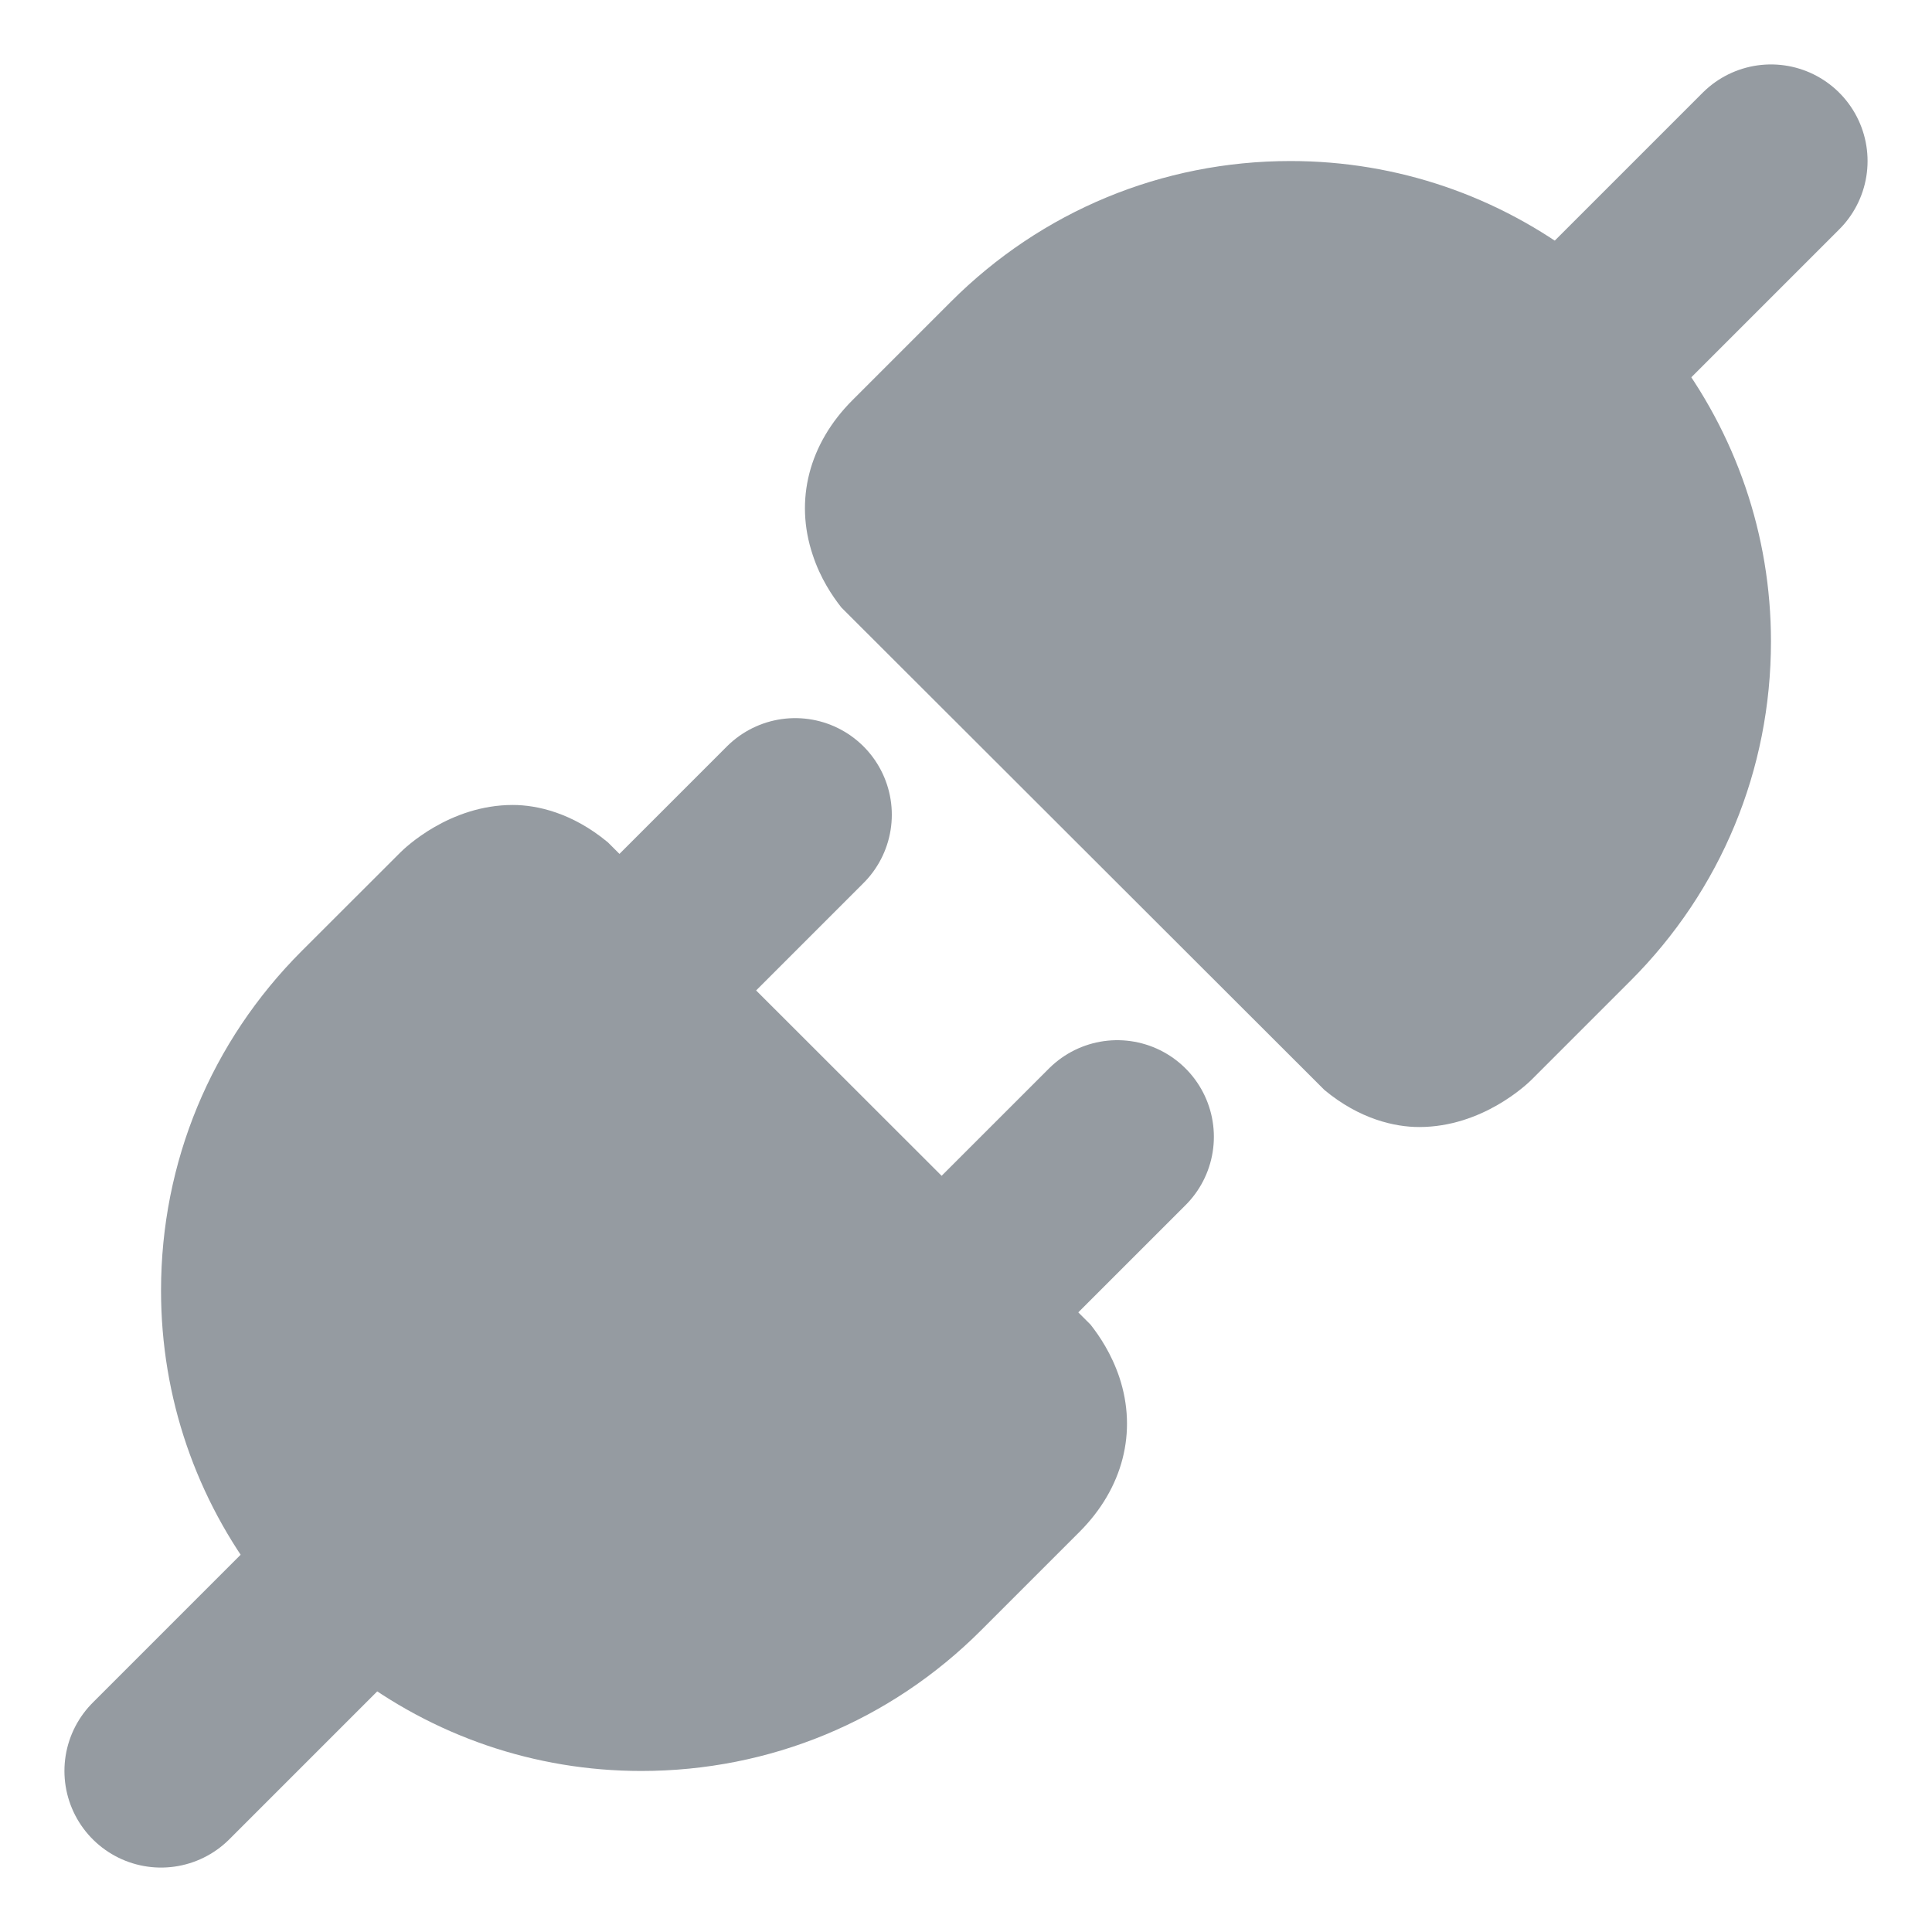
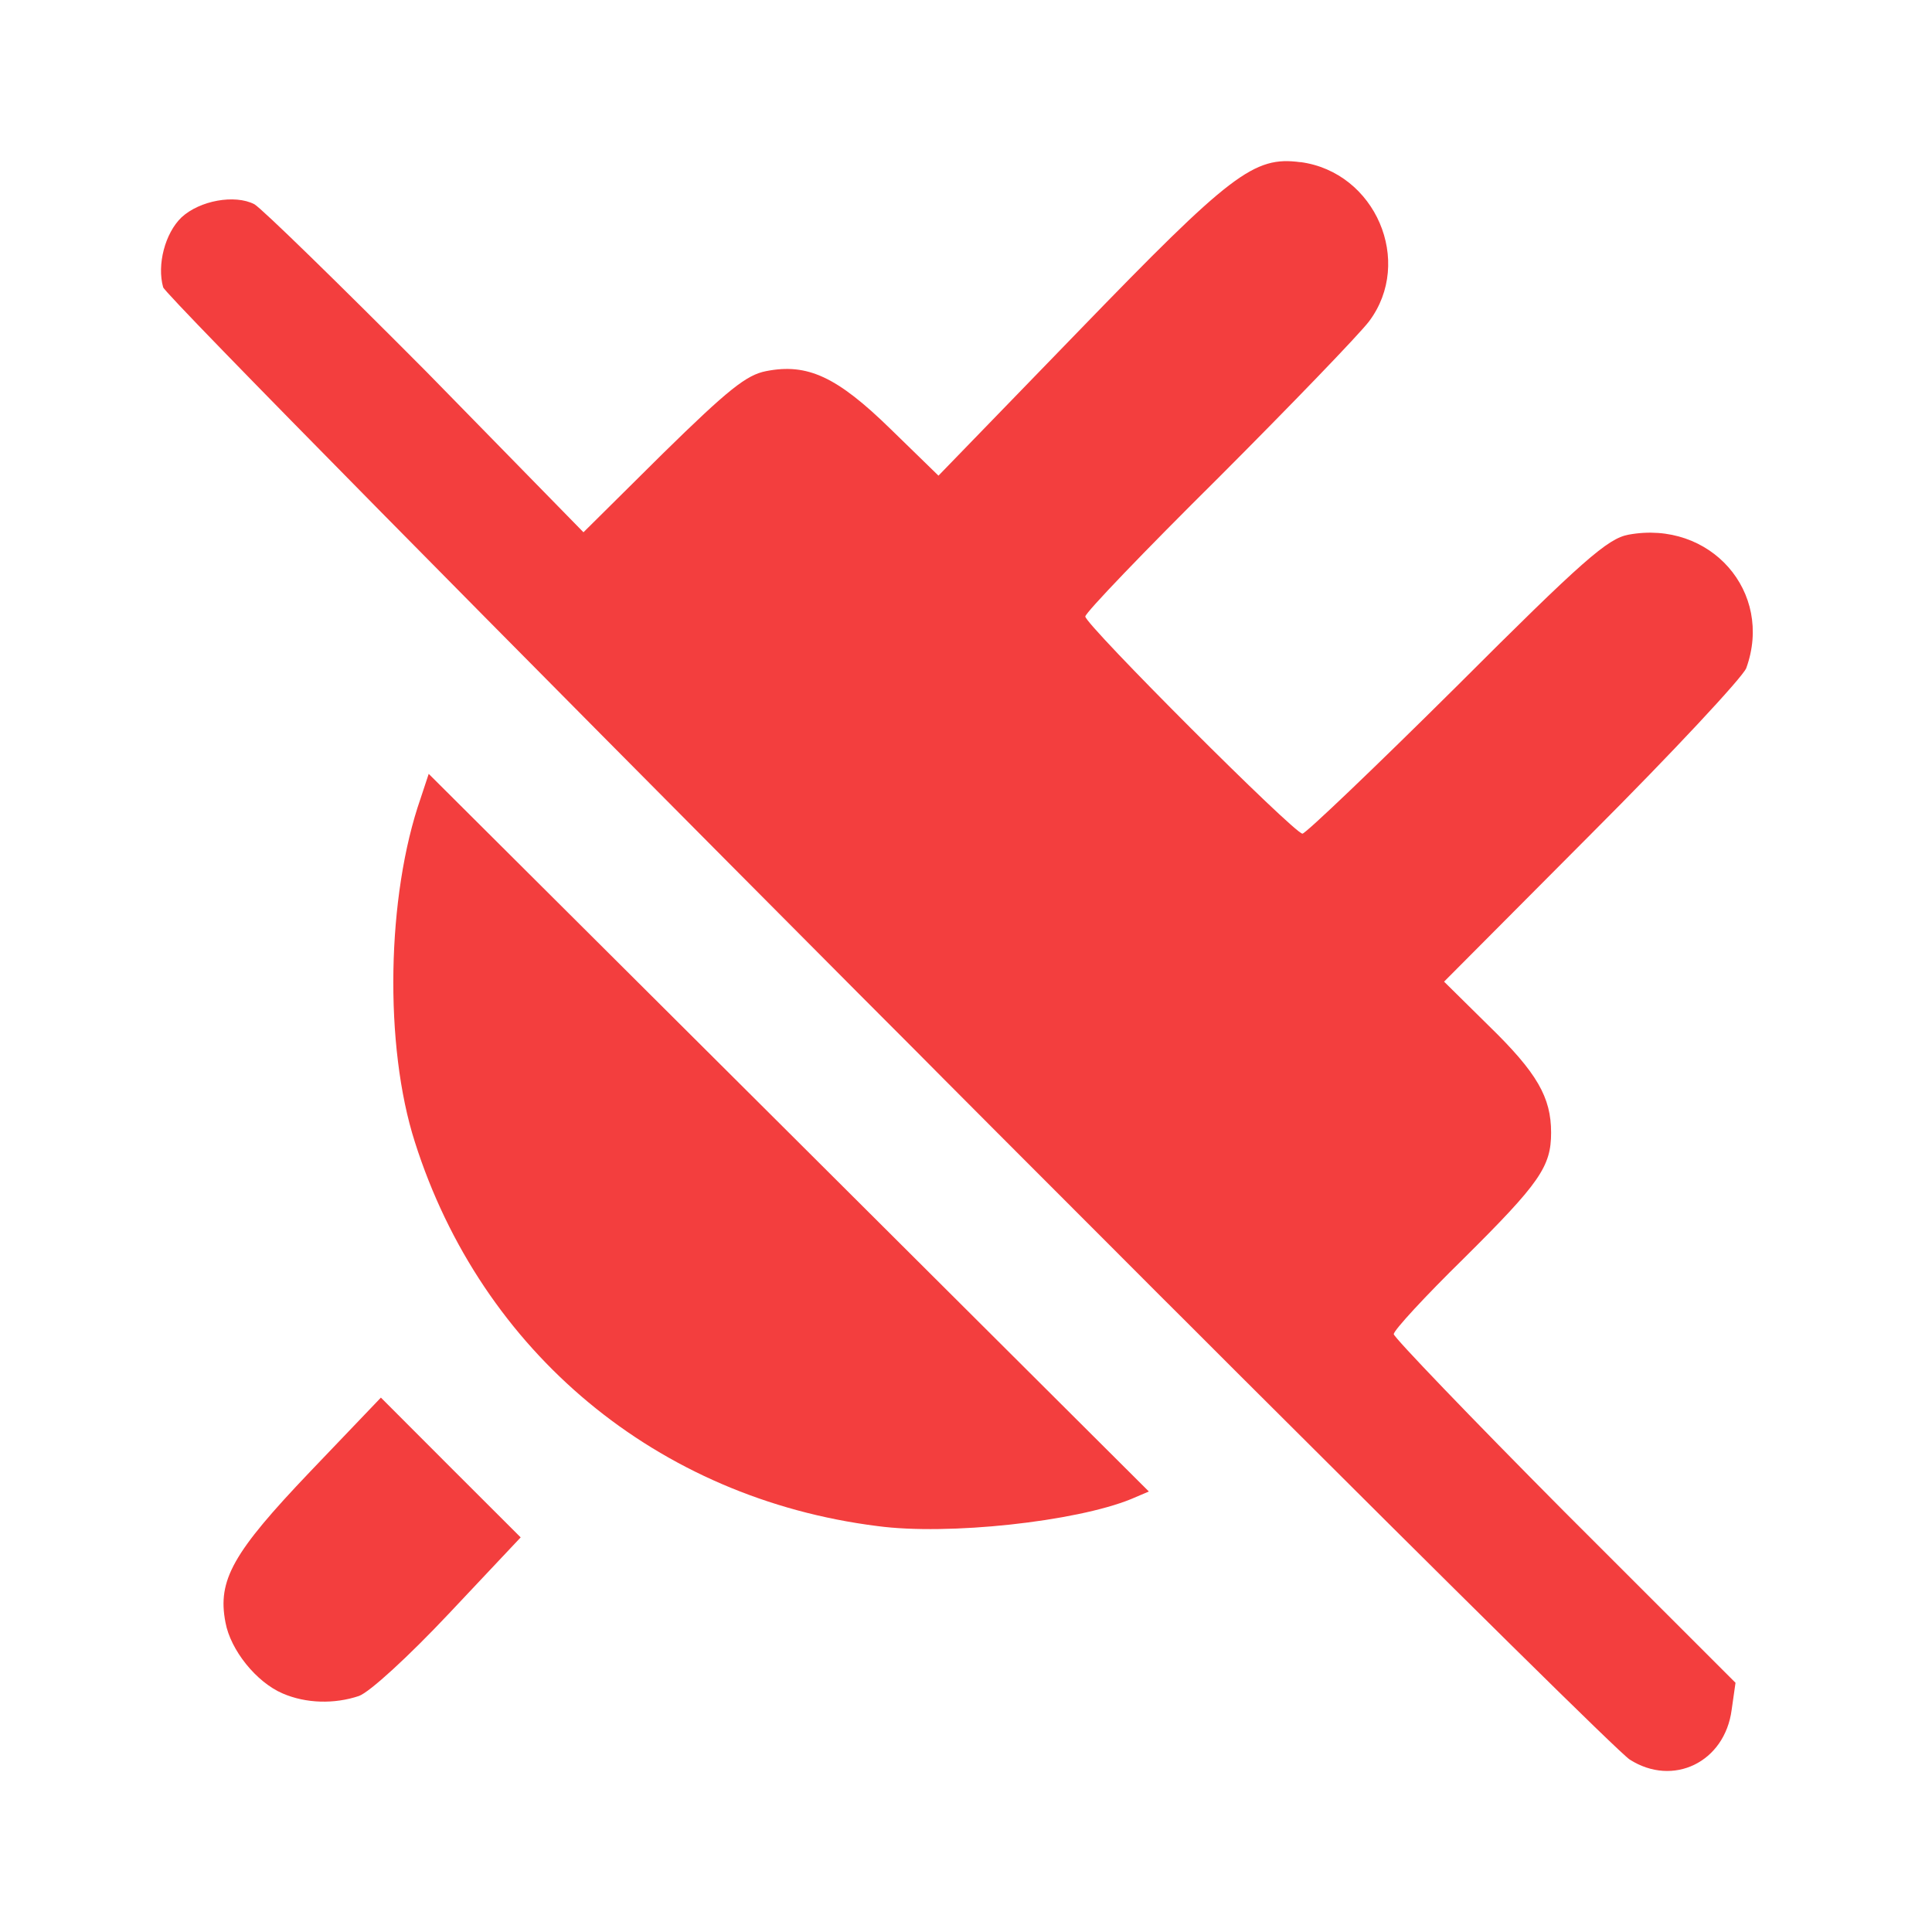
<svg xmlns="http://www.w3.org/2000/svg" width="20" height="20" viewBox="0 0 20 20">
  <g fill="none" fill-rule="evenodd">
-     <g>
+     <g fill="#F33E3E">
      <g>
        <g>
          <g>
-             <path fill="#959BA1" d="M6.288 8.716c-.364-.301-.727-.383-.98-.383-.654 0-1.116.443-1.166.494L3.124 9.844c-.94.94-1.457 2.188-1.457 3.516 0 1.107.364 2.156 1.028 3.02l.926.926c.863.663 1.912 1.027 3.018 1.027 1.329 0 2.578-.517 3.517-1.456l1.018-1.018c.451-.451.602-1.036.413-1.603-.082-.243-.205-.426-.298-.544l-5-4.996z" transform="translate(-84 -224) translate(64 186) translate(0 32) translate(20 6)" />
-             <path fill="#959BA1" d="M12.955 2.05c-.364-.302-.728-.383-.98-.383-.654 0-1.116.442-1.167.493L9.79 3.178c-.94.939-1.457 2.187-1.457 3.516 0 1.106.365 2.156 1.028 3.019l.926.927c.864.663 1.913 1.027 3.02 1.027 1.328 0 2.577-.518 3.516-1.457l1.018-1.018c.451-.451.602-1.035.412-1.602-.08-.244-.204-.427-.297-.545L12.955 2.05z" transform="translate(-84 -224) translate(64 186) translate(0 32) translate(20 6) rotate(180 13.333 6.667)" />
-             <path stroke="#959BA1" stroke-linecap="round" stroke-width="2" d="M1.667 18.333L7.5 12.5M4.167 12.5L8.232 8.434M7.5 15.833L11.566 11.768M14.167 5.833L18.333 1.667" transform="translate(-84 -224) translate(64 186) translate(0 32) translate(20 6)" />
+             <path d="M13.463 1.678c.776.104 1.173 1.03.71 1.648-.104.137-.808.867-1.563 1.623-.756.749-1.375 1.394-1.375 1.433 0 .085 2.163 2.248 2.248 2.248.032 0 .749-.684 1.596-1.525 1.31-1.31 1.564-1.53 1.779-1.57.847-.156 1.505.593 1.219 1.382-.04.097-.763.873-1.603 1.713l-1.525 1.532.462.456c.502.488.646.742.646 1.107 0 .352-.118.522-.906 1.304-.398.39-.723.742-.723.782 0 .032.794.86 1.765 1.837l1.773 1.772-.04.28c-.071.541-.605.802-1.055.515-.104-.067-1.82-1.765-4.064-4.005l-.526-.526-.27-.269-.549-.55-1.129-1.13-.574-.576-.288-.29-.577-.578c-3.65-3.666-7.18-7.237-7.205-7.317-.066-.234.02-.56.189-.723.189-.176.553-.241.755-.137.079.046.88.828 1.78 1.733L6.04 5.51l.821-.814c.678-.665.867-.815 1.069-.854.43-.085.736.059 1.29.6l.495.482 1.454-1.5c1.576-1.628 1.811-1.81 2.293-1.745zm-9.52 12.79l.723.724.724.723-.743.789c-.417.443-.821.814-.932.853-.254.085-.547.078-.788-.026-.274-.117-.541-.45-.593-.736-.085-.437.078-.723.873-1.557l.736-.77zm.495-6.457l3.728 3.714 3.727 3.715-.183.078c-.573.234-1.896.378-2.626.28-2.28-.287-4.098-1.799-4.789-3.975-.32-.997-.293-2.548.059-3.558l.084-.254z" transform="translate(-84 -224) translate(64 186) translate(0 32) translate(20 6)" />
          </g>
        </g>
      </g>
    </g>
  </g>
</svg>
